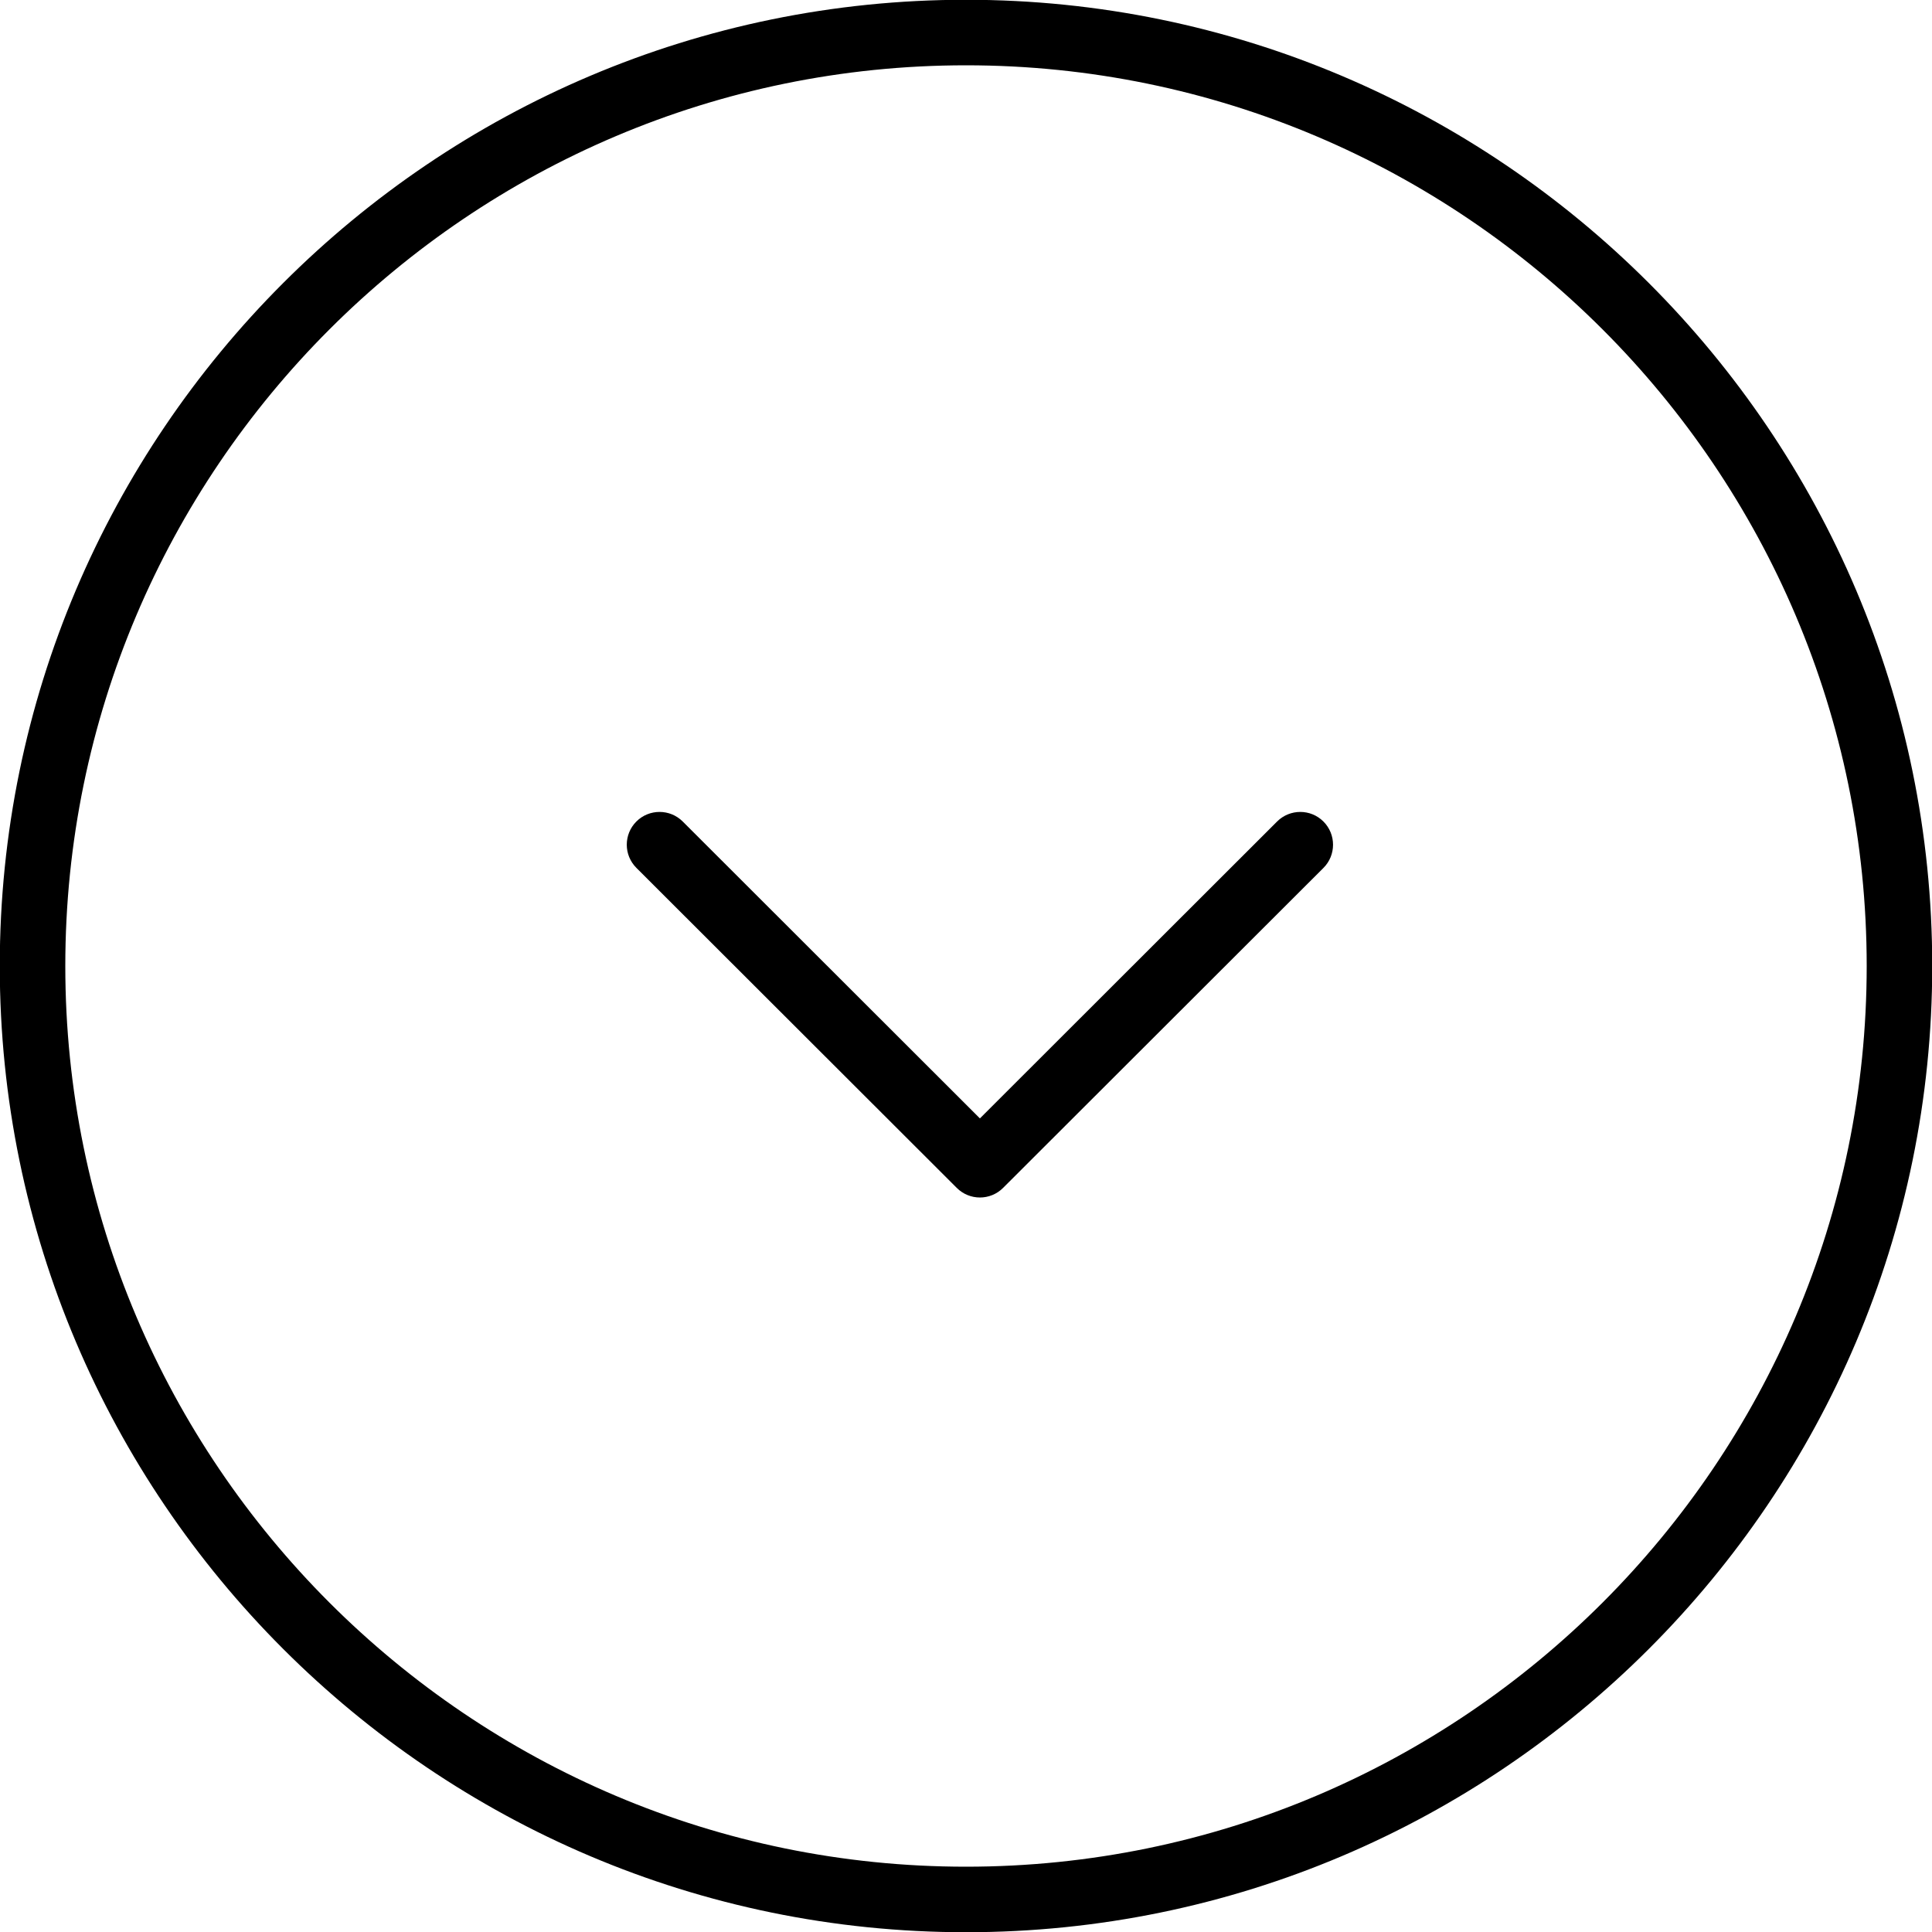
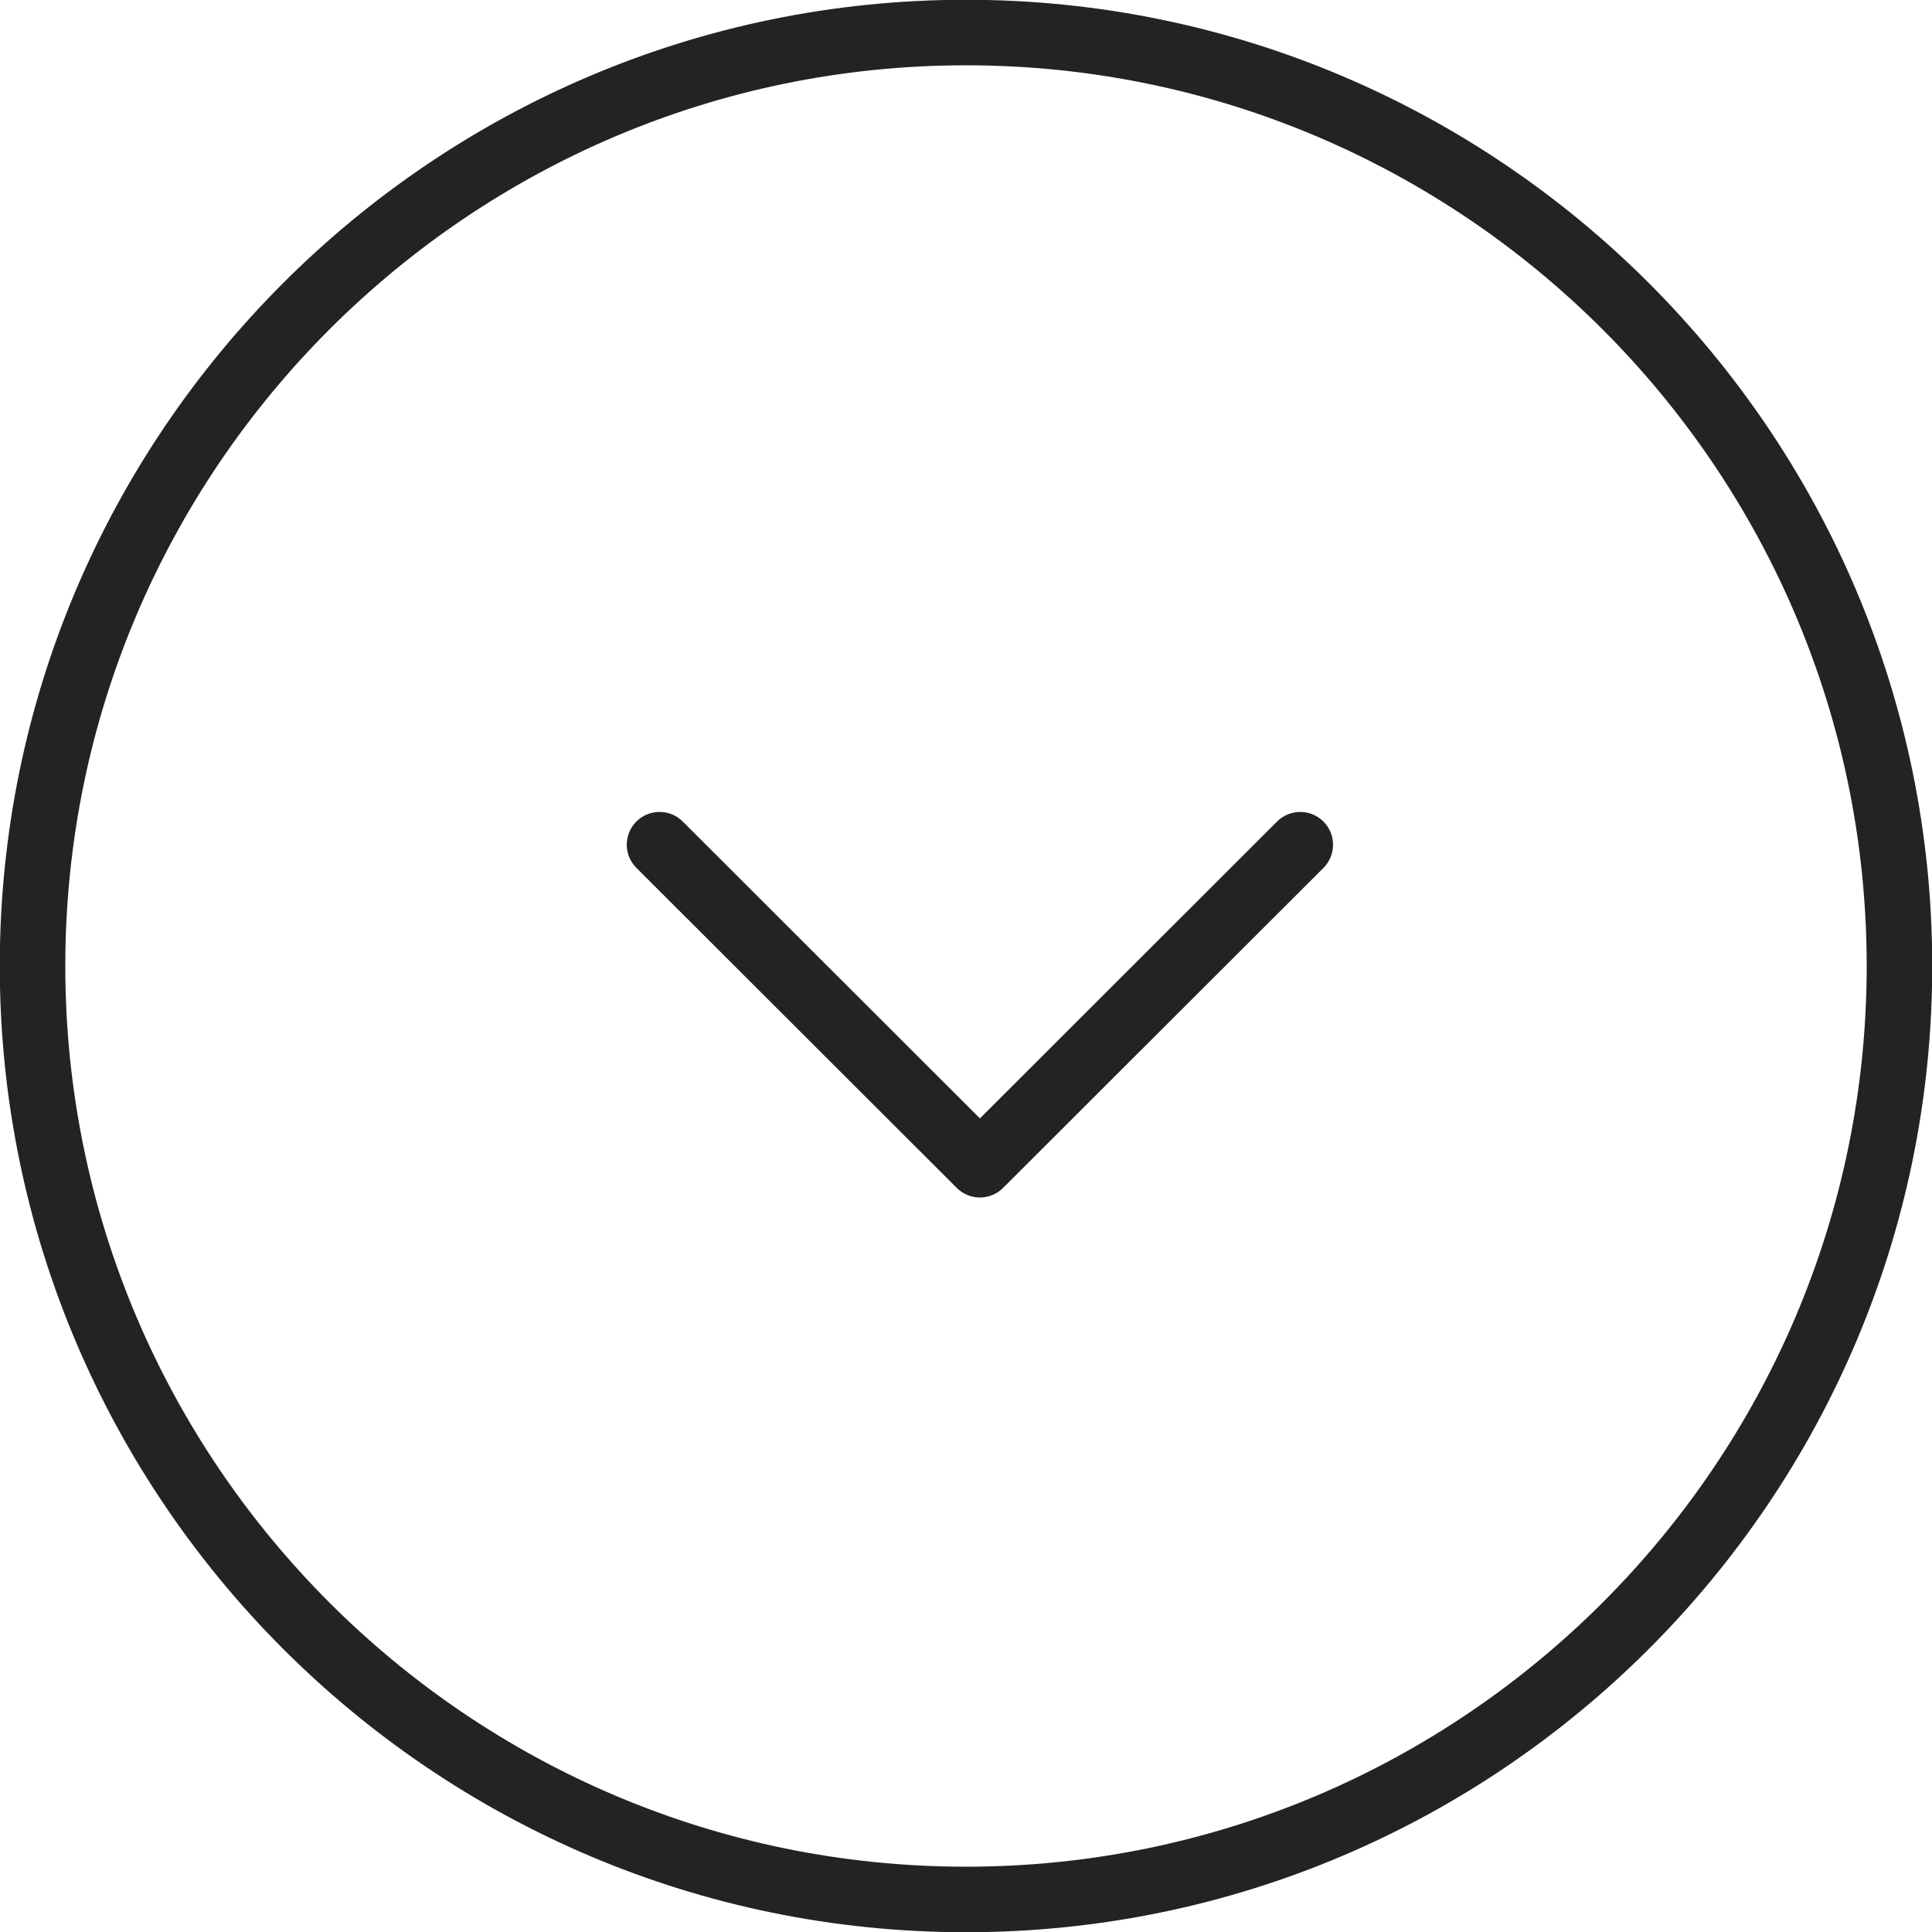
<svg xmlns="http://www.w3.org/2000/svg" version="1.0" id="Layer_1" x="0px" y="0px" width="60px" height="60px" viewBox="0 0 60 60" enable-background="new 0 0 60 60" xml:space="preserve">
-   <path d="M30-0.007C13.455-0.007-0.007 13.454-0.007 30c0 16.544 13.462 30.007 30.007 30.007 16.546 0 30.007-13.463 30.007-30.007C60.007 13.454 46.546-0.007 30-0.007zM30 57.972C14.577 57.972 2.028 45.424 2.028 30 2.028 14.577 14.577 2.028 30 2.028c15.424 0 27.972 12.549 27.972 27.972C57.972 45.424 45.424 57.972 30 57.972zM39.661 25.513l-9.229 9.22 -9.229-9.22c-0.397-0.397-1.044-0.397-1.44 0 -0.198 0.198-0.298 0.458-0.298 0.72 0 0.261 0.1 0.521 0.3 0.721l9.948 9.937c0.397 0.398 1.042 0.398 1.439 0l9.949-9.937c0.397-0.397 0.397-1.043 0-1.44C40.705 25.116 40.059 25.116 39.661 25.513z" />
+   <path fill="#232326" d="M30-0.007C13.455-0.007-0.007 13.454-0.007 30c0 16.544 13.462 30.007 30.007 30.007 16.546 0 30.007-13.463 30.007-30.007C60.007 13.454 46.546-0.007 30-0.007zM30 57.972C14.577 57.972 2.028 45.424 2.028 30 2.028 14.577 14.577 2.028 30 2.028c15.424 0 27.972 12.549 27.972 27.972C57.972 45.424 45.424 57.972 30 57.972zM39.661 25.513l-9.229 9.22 -9.229-9.22c-0.397-0.397-1.044-0.397-1.44 0 -0.198 0.198-0.298 0.458-0.298 0.72 0 0.261 0.1 0.521 0.3 0.721l9.948 9.937c0.397 0.398 1.042 0.398 1.439 0l9.949-9.937c0.397-0.397 0.397-1.043 0-1.44C40.705 25.116 40.059 25.116 39.661 25.513z" />
</svg>
